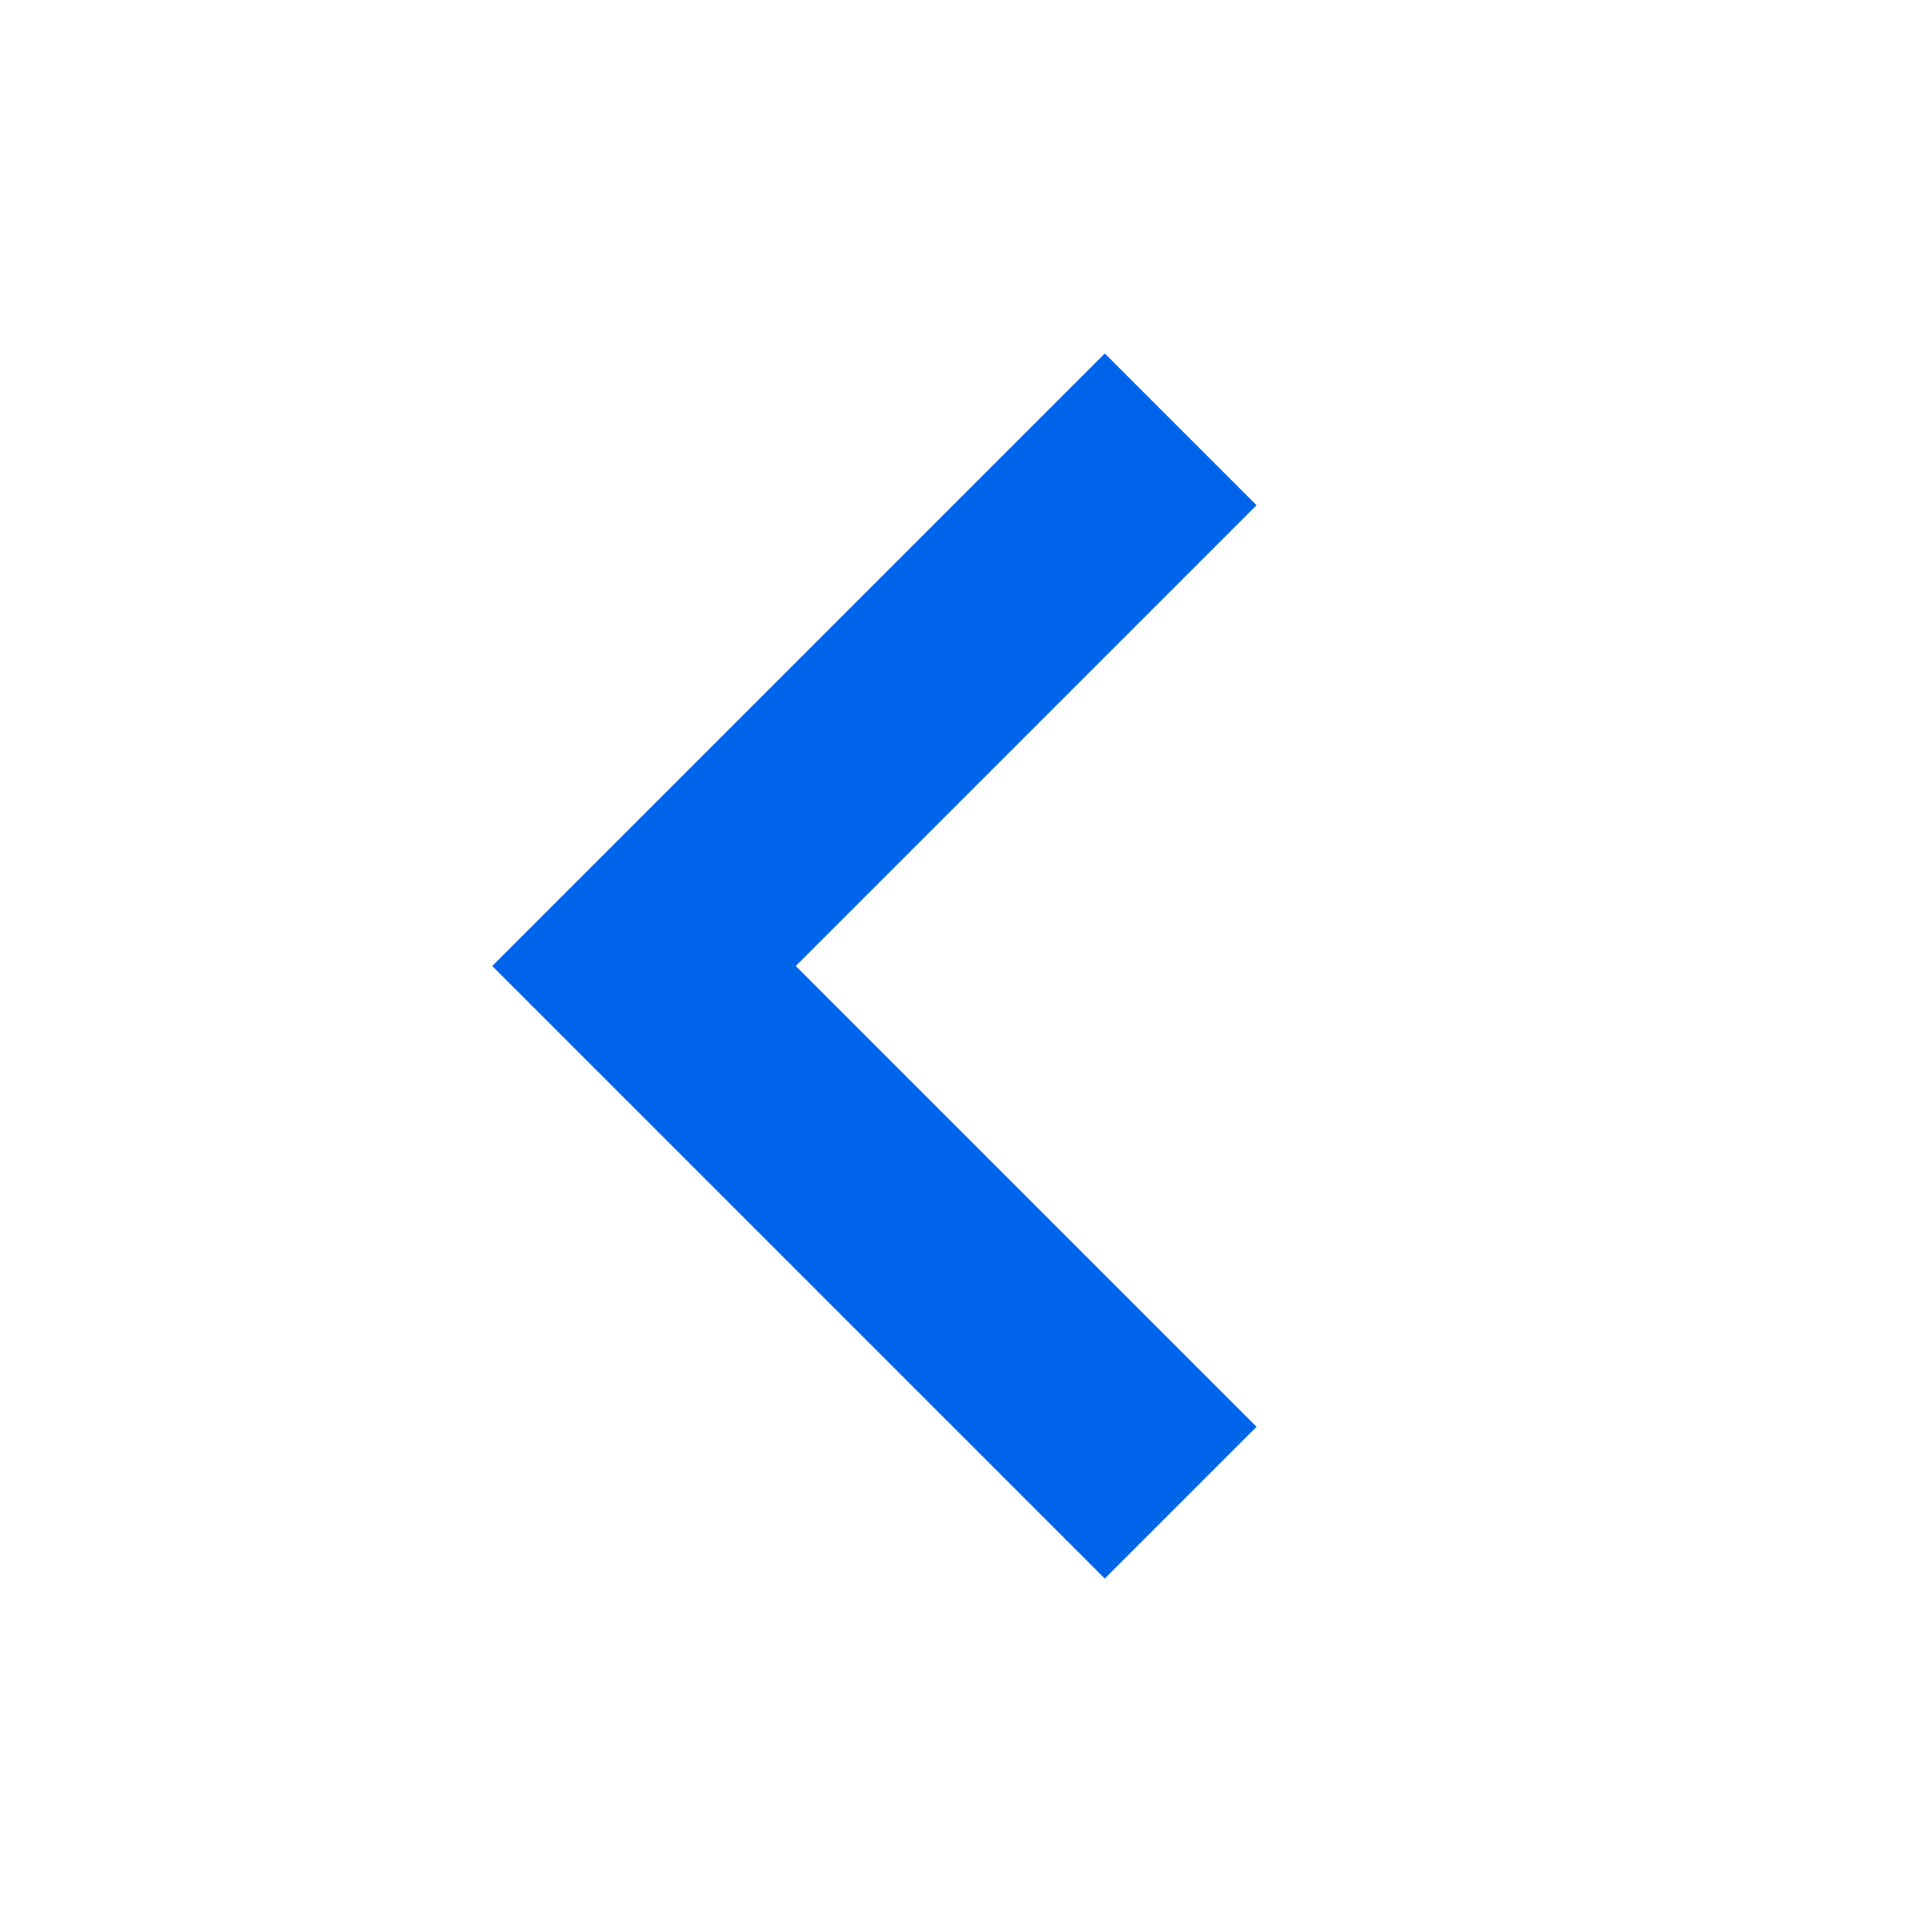
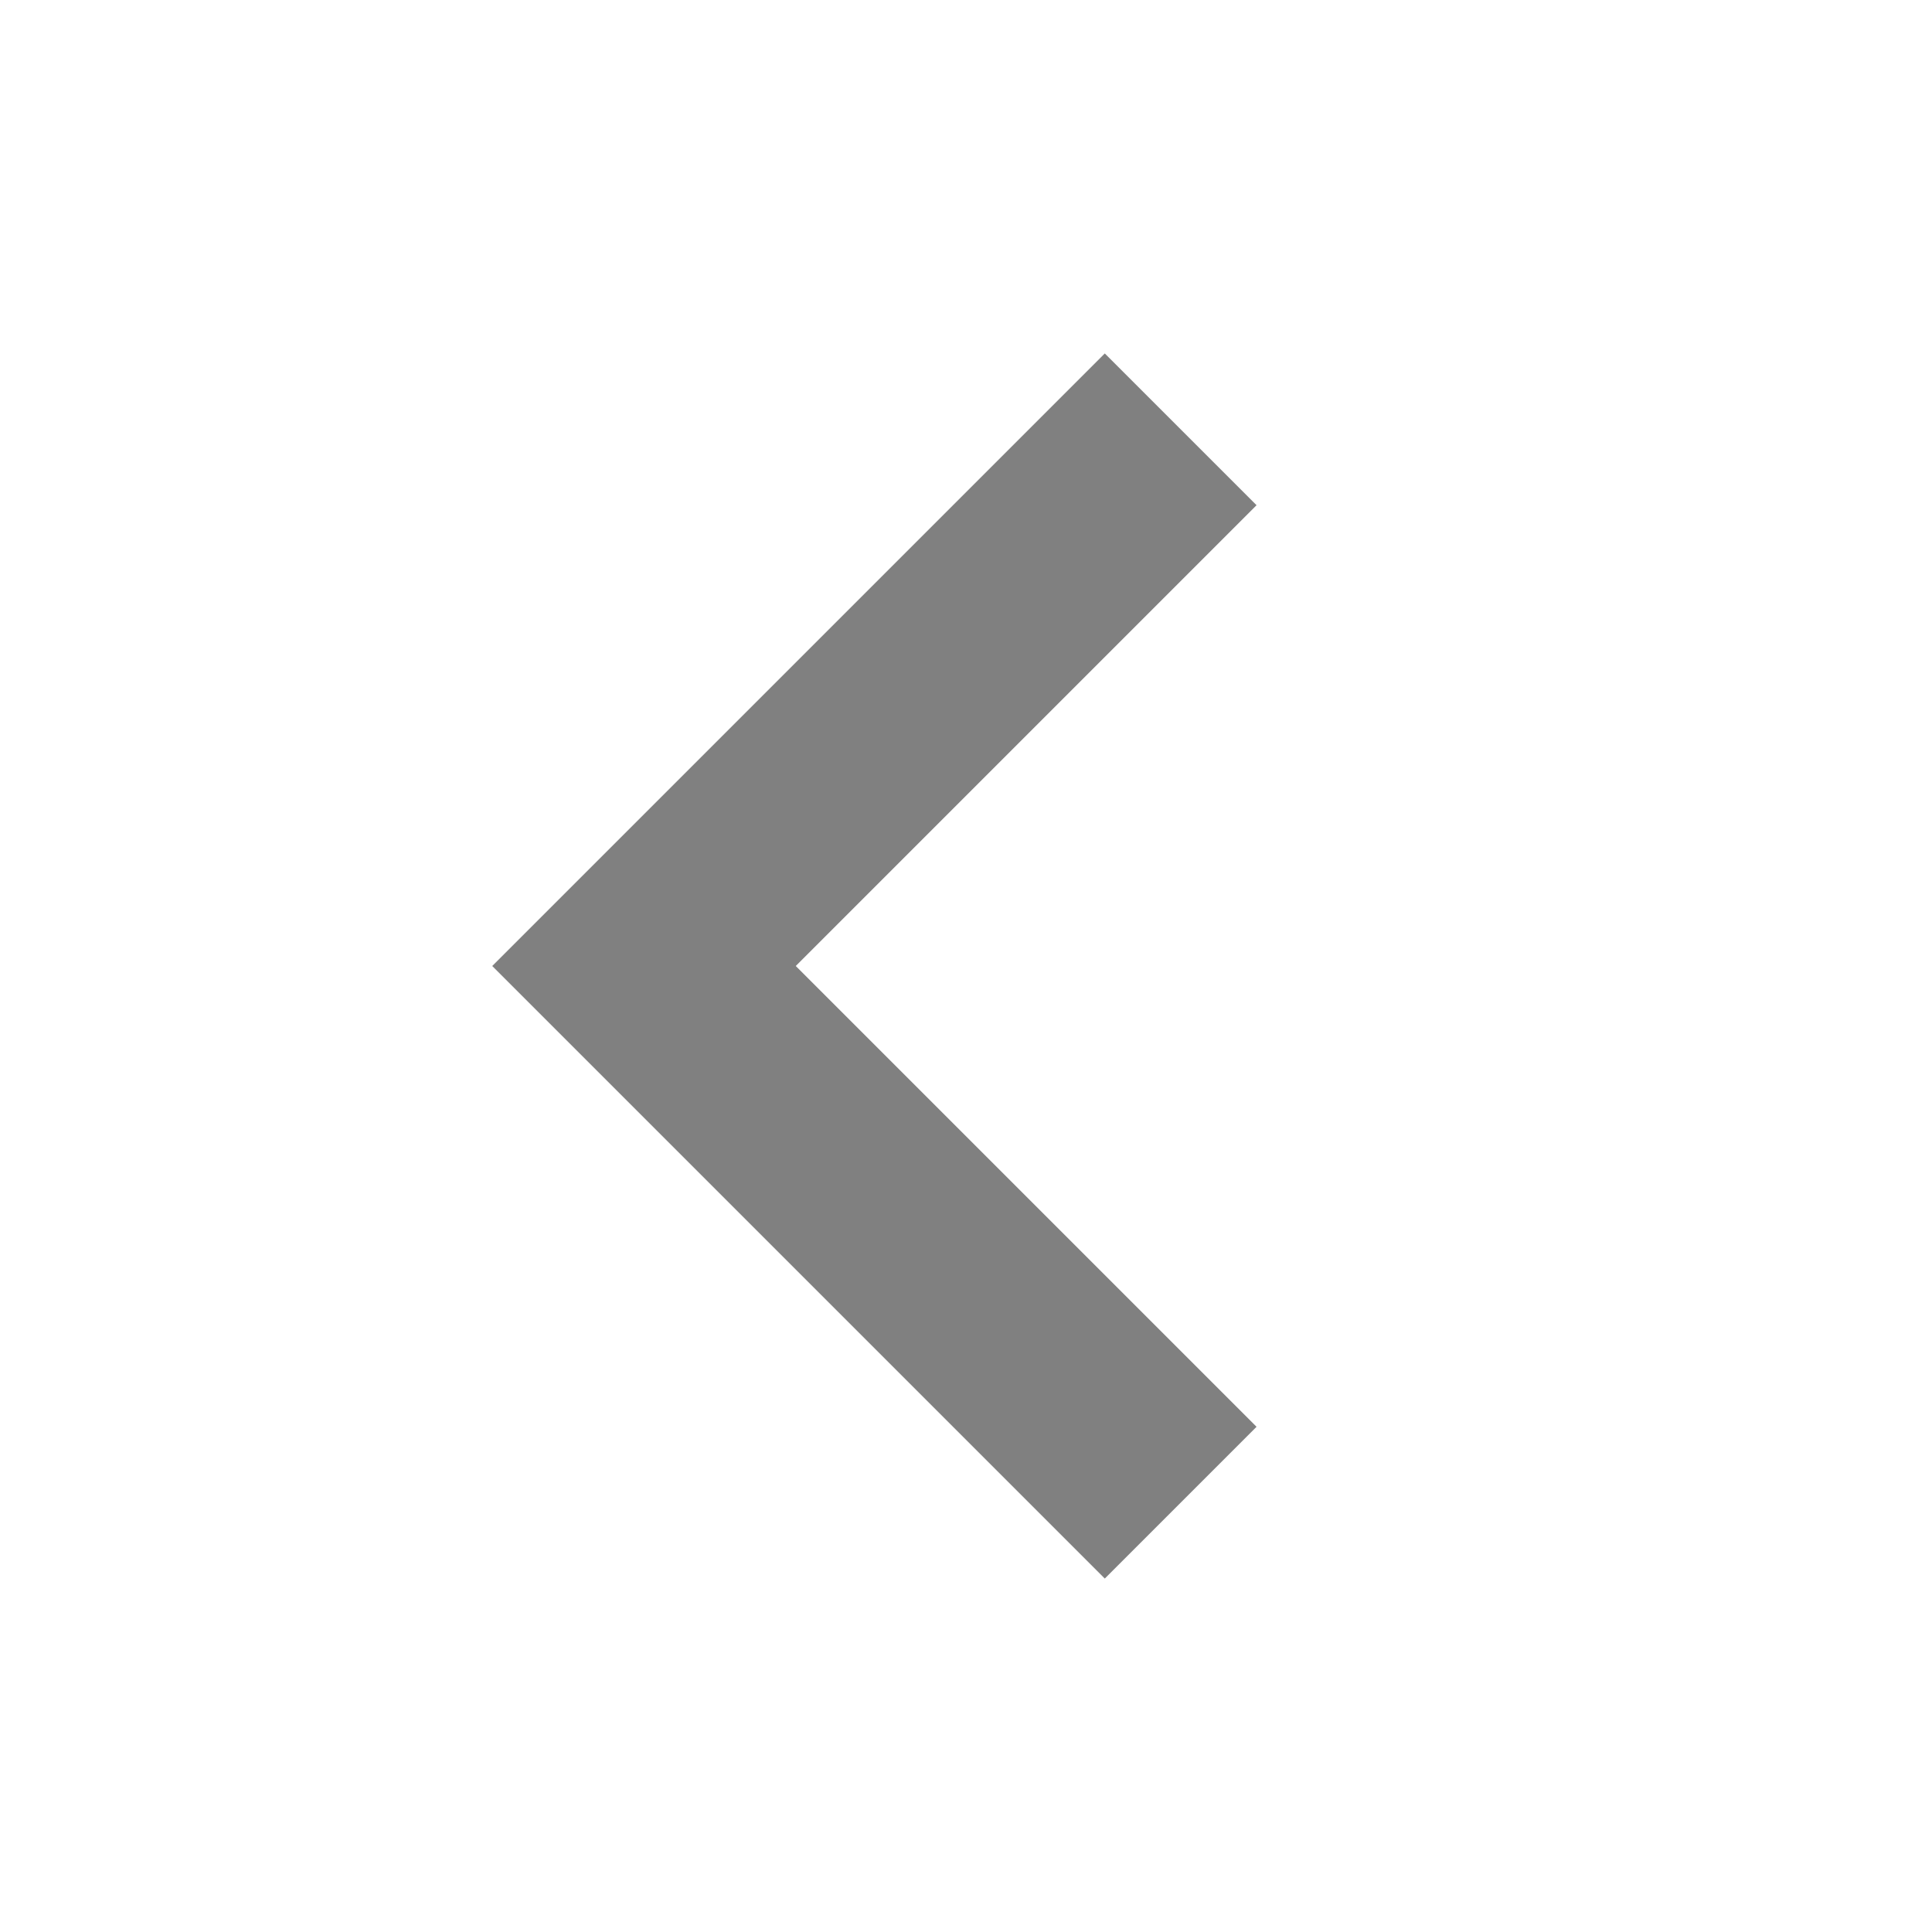
<svg xmlns="http://www.w3.org/2000/svg" width="18" height="18" viewBox="0 0 18 18" fill="none">
-   <path fill-rule="evenodd" clip-rule="evenodd" d="M7.414 9L11.707 4.707L10.293 3.293L4.586 9L10.293 14.707L11.707 13.293L7.414 9Z" fill="#0064EB" />
+   <path fill-rule="evenodd" clip-rule="evenodd" d="M7.414 9L11.707 4.707L10.293 3.293L4.586 9L10.293 14.707L11.707 13.293L7.414 9Z" fill="#808080" />
</svg>
